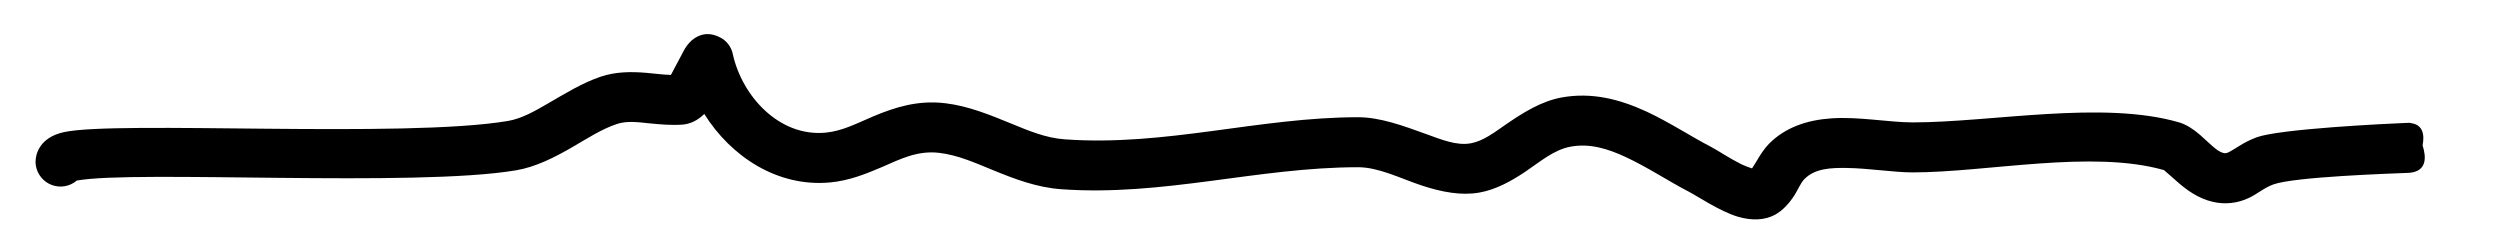
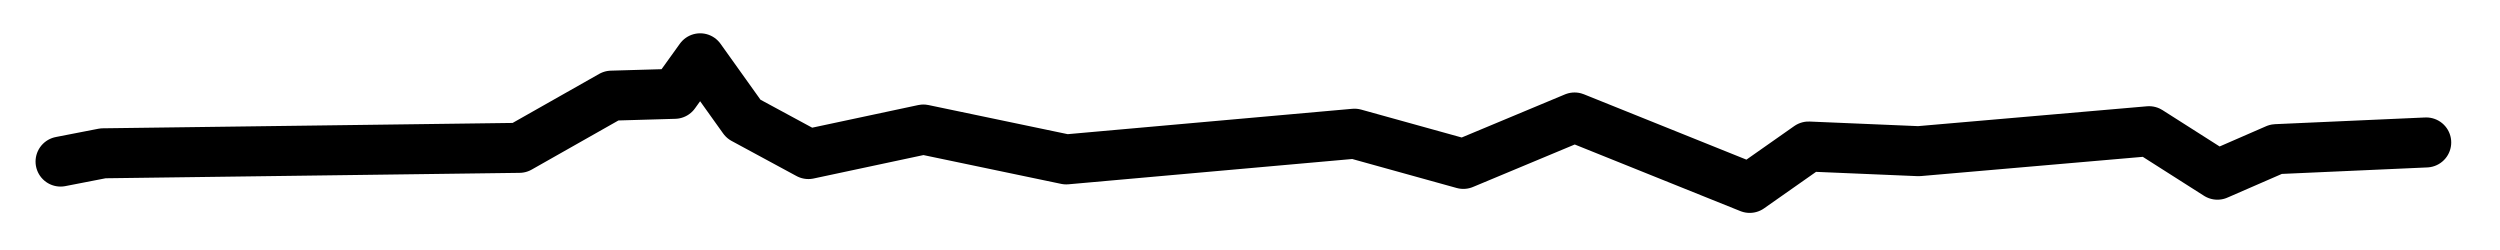
- <svg xmlns="http://www.w3.org/2000/svg" viewBox="0 0 100 10" xml:space="preserve" style="fill-rule:evenodd;clip-rule:evenodd;stroke-linejoin:round;stroke-miterlimit:2">
-   <path d="M26.837 2.997c-.325-.008-.651-.056-.976-.083-.621-.053-1.237-.048-1.839.155-.717.243-1.41.667-2.104 1.07-.527.306-1.05.608-1.609.701-4.149.696-15.595-.019-17.748.444-1.031.222-1.184.968-1.128 1.331a1 1 0 0 0 1.639.607c2.356-.424 13.495.274 17.568-.409.786-.132 1.54-.513 2.283-.945.576-.335 1.144-.703 1.739-.904.426-.144.866-.075 1.306-.031.445.044.892.084 1.333.051.277-.021.589-.145.87-.426 1.061 1.695 2.921 2.938 5.038 2.739.737-.069 1.407-.329 2.075-.617.703-.304 1.4-.67 2.284-.566.74.087 1.43.396 2.13.683.883.363 1.777.701 2.74.771 4.082.297 7.879-.879 11.887-.879.823 0 1.69.447 2.539.729.802.265 1.591.416 2.325.282.638-.116 1.232-.437 1.813-.824.582-.389 1.139-.883 1.818-1.009.774-.144 1.496.086 2.194.408.874.405 1.71.963 2.533 1.39.361.187 1.235.779 1.954.999.585.179 1.116.137 1.501-.075.299-.165.561-.443.778-.782.141-.221.244-.491.4-.648.417-.42 1.041-.449 1.673-.441.922.013 1.885.178 2.657.178 2.956 0 7.16-.917 10.05-.092.054.045.303.26.458.401.42.382.917.741 1.505.871a2.173 2.173 0 0 0 1.425-.156c.329-.148.613-.41.992-.545.856-.305 4.672-.431 5.379-.46l.067-.004h.011l.008-.002c.653-.068.66-.598.498-1.095.085-.43.015-.836-.485-.892-.009-.007-.016-.011-.021-.011a.99.99 0 0 0-.095.005l-.063.001c-.785.031-5.018.235-5.969.573a3.914 3.914 0 0 0-.743.374c-.106.065-.208.131-.313.189-.078.042-.155.093-.261.069-.185-.04-.328-.169-.466-.287-.171-.147-.328-.302-.476-.432-.288-.251-.574-.427-.842-.506-3.053-.894-7.521-.001-10.659-.001-.941 0-2.162-.237-3.255-.162-.966.066-1.841.357-2.495 1.017-.186.188-.355.449-.514.725a6.315 6.315 0 0 1-.165.26 3.69 3.69 0 0 1-.425-.165c-.486-.243-.954-.56-1.187-.681-.849-.441-1.714-1.013-2.615-1.43-1.078-.498-2.205-.781-3.4-.559-.809.15-1.53.604-2.226 1.082-.458.315-.894.658-1.396.749-.564.103-1.168-.145-1.79-.371-.911-.33-1.84-.672-2.717-.672-3.96 0-7.709 1.177-11.742.884-.749-.054-1.438-.343-2.125-.626-.87-.357-1.736-.711-2.656-.819-1.088-.128-1.999.16-2.872.527-.627.263-1.222.587-1.907.651-1.86.174-3.335-1.463-3.707-3.125a.962.962 0 0 0-.544-.7c-.289-.142-.68-.213-1.097.129a1.49 1.49 0 0 0-.347.462c-.094.182-.359.677-.491.925ZM3.418 6.378l.001.015v-.008l-.001-.007Z" />
+ <svg xmlns="http://www.w3.org/2000/svg" viewBox="0 0 100 10" xml:space="preserve" style="fill-rule:evenodd;clip-rule:evenodd;stroke-linecap:round;stroke-linejoin:round;stroke-miterlimit:1.5">
+   <path d="m2.422 6.463 1.701-.331 16.651-.218 3.687-2.088 2.525-.073 1.021-1.421 1.733 2.426 2.596 1.404 4.6-.981 5.714 1.195 11.531-1.028 4.353 1.208 4.449-1.857 7.005 2.817 2.357-1.655 4.4.186 9.218-.799 2.734 1.74 2.347-1.022 6.005-.268" style="fill:none;stroke:#000;stroke-width:2px" />
</svg>
